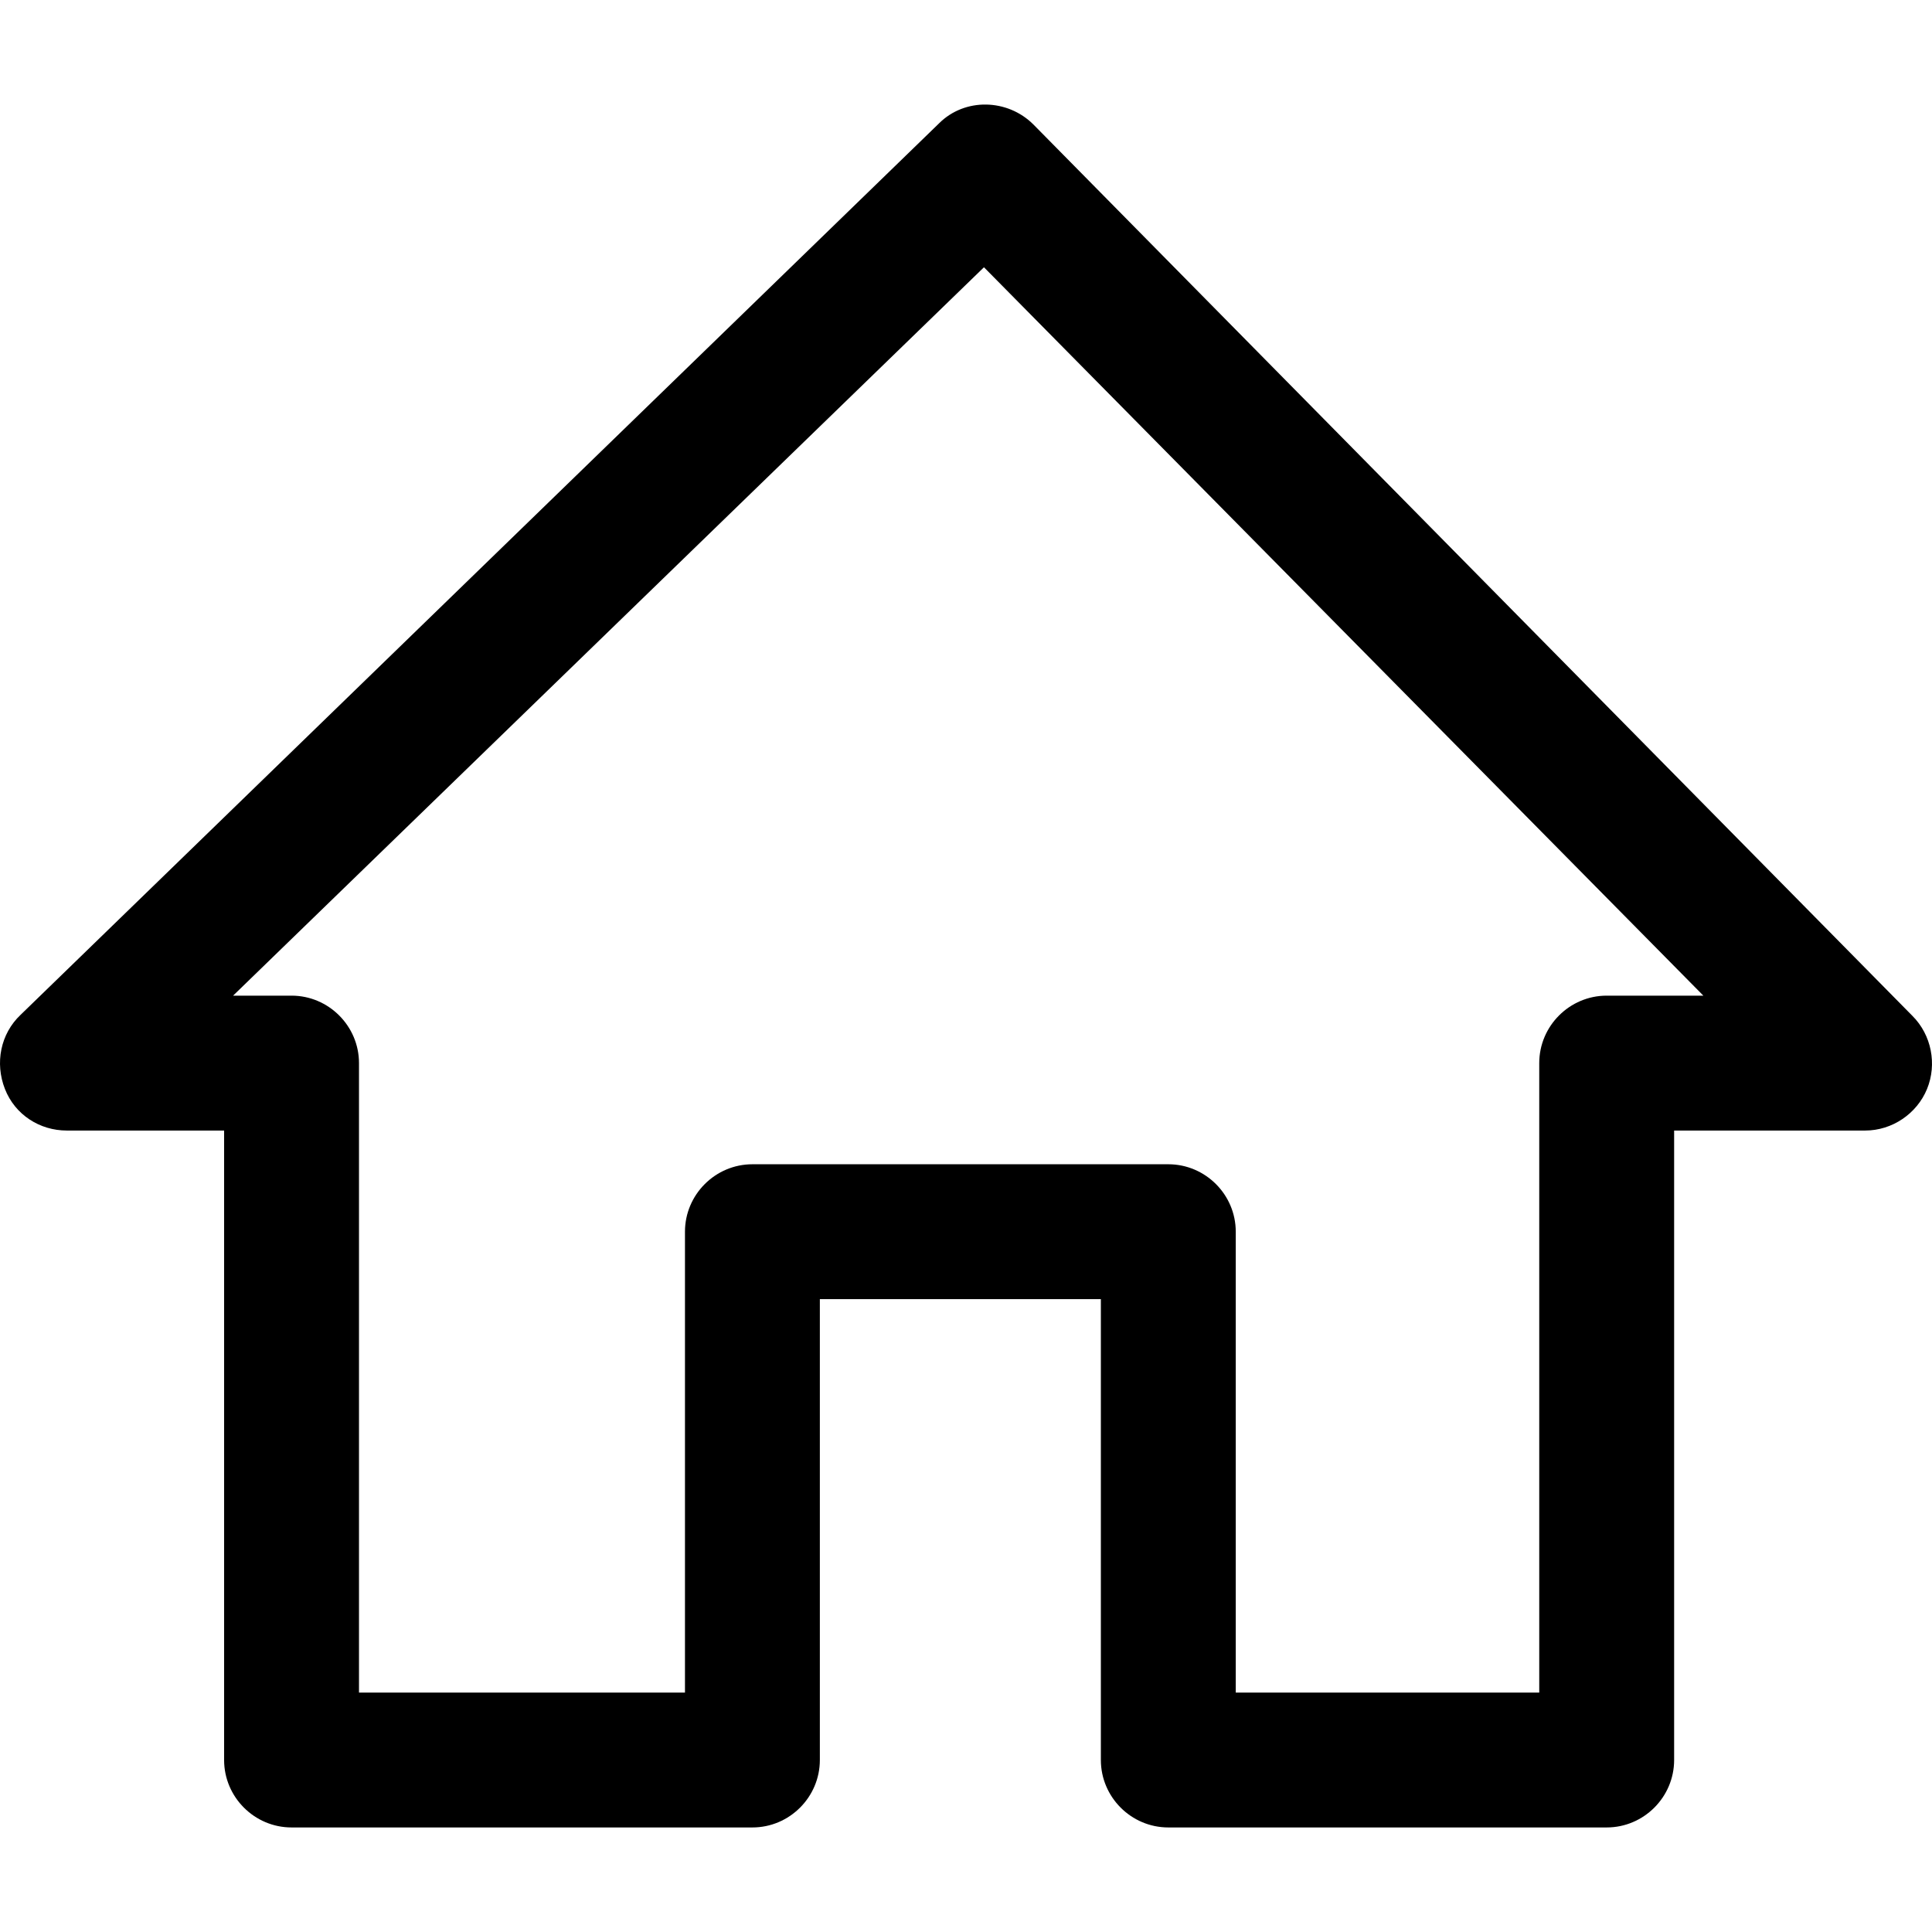
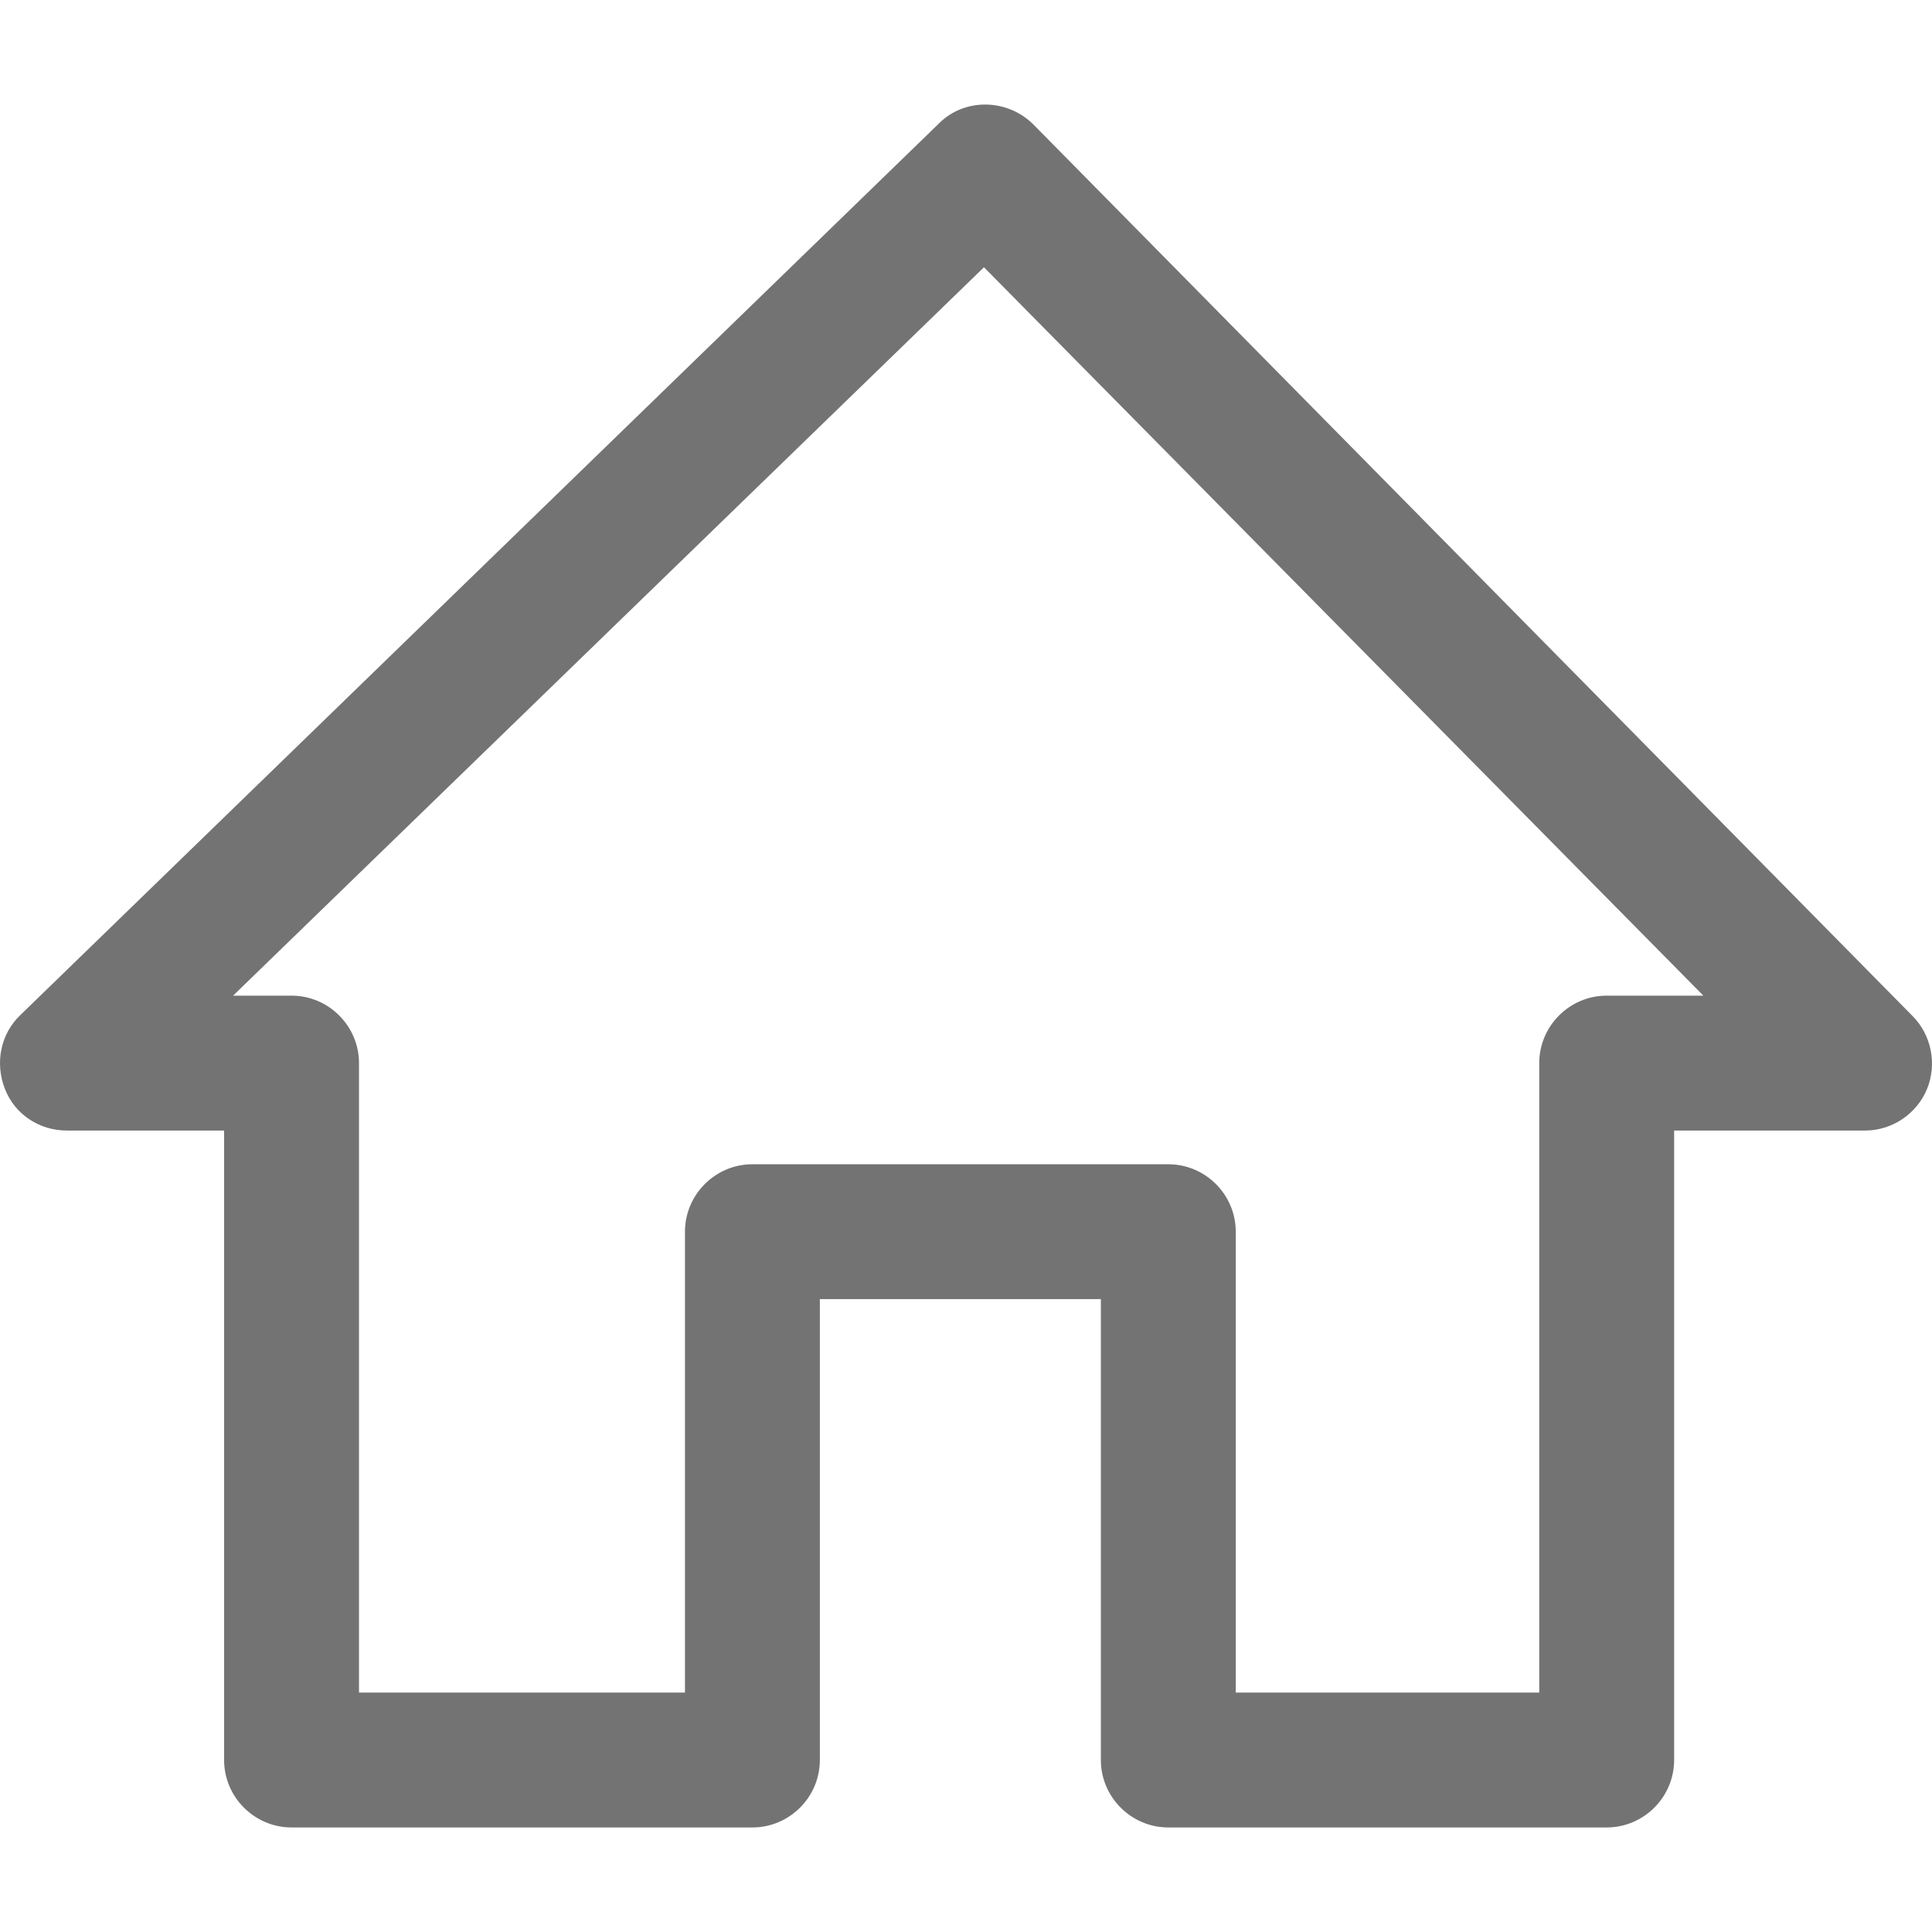
- <svg xmlns="http://www.w3.org/2000/svg" version="1.1" id="Capa_1" x="0px" y="0px" viewBox="0 0 486.988 486.988" style="enable-background:new 0 0 486.988 486.988;" xml:space="preserve">
+ <svg xmlns="http://www.w3.org/2000/svg" fill="#747374" version="1.1" id="Capa_1" x="0px" y="0px" viewBox="0 0 486.988 486.988" style="enable-background:new 0 0 486.988 486.988;" xml:space="preserve">
  <g>
    <g>
      <path d="M16.822,284.968h39.667v158.667c0,9.35,7.65,17,17,17h116.167c9.35,0,17-7.65,17-17V327.468h70.833v116.167    c0,9.35,7.65,17,17,17h110.5c9.35,0,17-7.65,17-17V284.968h48.167c6.8,0,13.033-4.25,15.583-10.483    c2.55-6.233,1.133-13.6-3.683-18.417L260.489,31.385c-6.517-6.517-17.283-6.8-23.8-0.283L5.206,255.785    c-5.1,4.817-6.517,12.183-3.967,18.7C3.789,281.001,10.022,284.968,16.822,284.968z M248.022,67.368l181.333,183.6h-24.367    c-9.35,0-17,7.65-17,17v158.667h-76.5V310.468c0-9.35-7.65-17-17-17H189.656c-9.35,0-17,7.65-17,17v116.167H90.489V267.968    c0-9.35-7.65-17-17-17H58.756L248.022,67.368z" />
    </g>
  </g>
  <g>
</g>
  <g>
</g>
  <g>
</g>
  <g>
</g>
  <g>
</g>
  <g>
</g>
  <g>
</g>
  <g>
</g>
  <g>
</g>
  <g>
</g>
  <g>
</g>
  <g>
</g>
  <g>
</g>
  <g>
</g>
  <g>
</g>
</svg>
